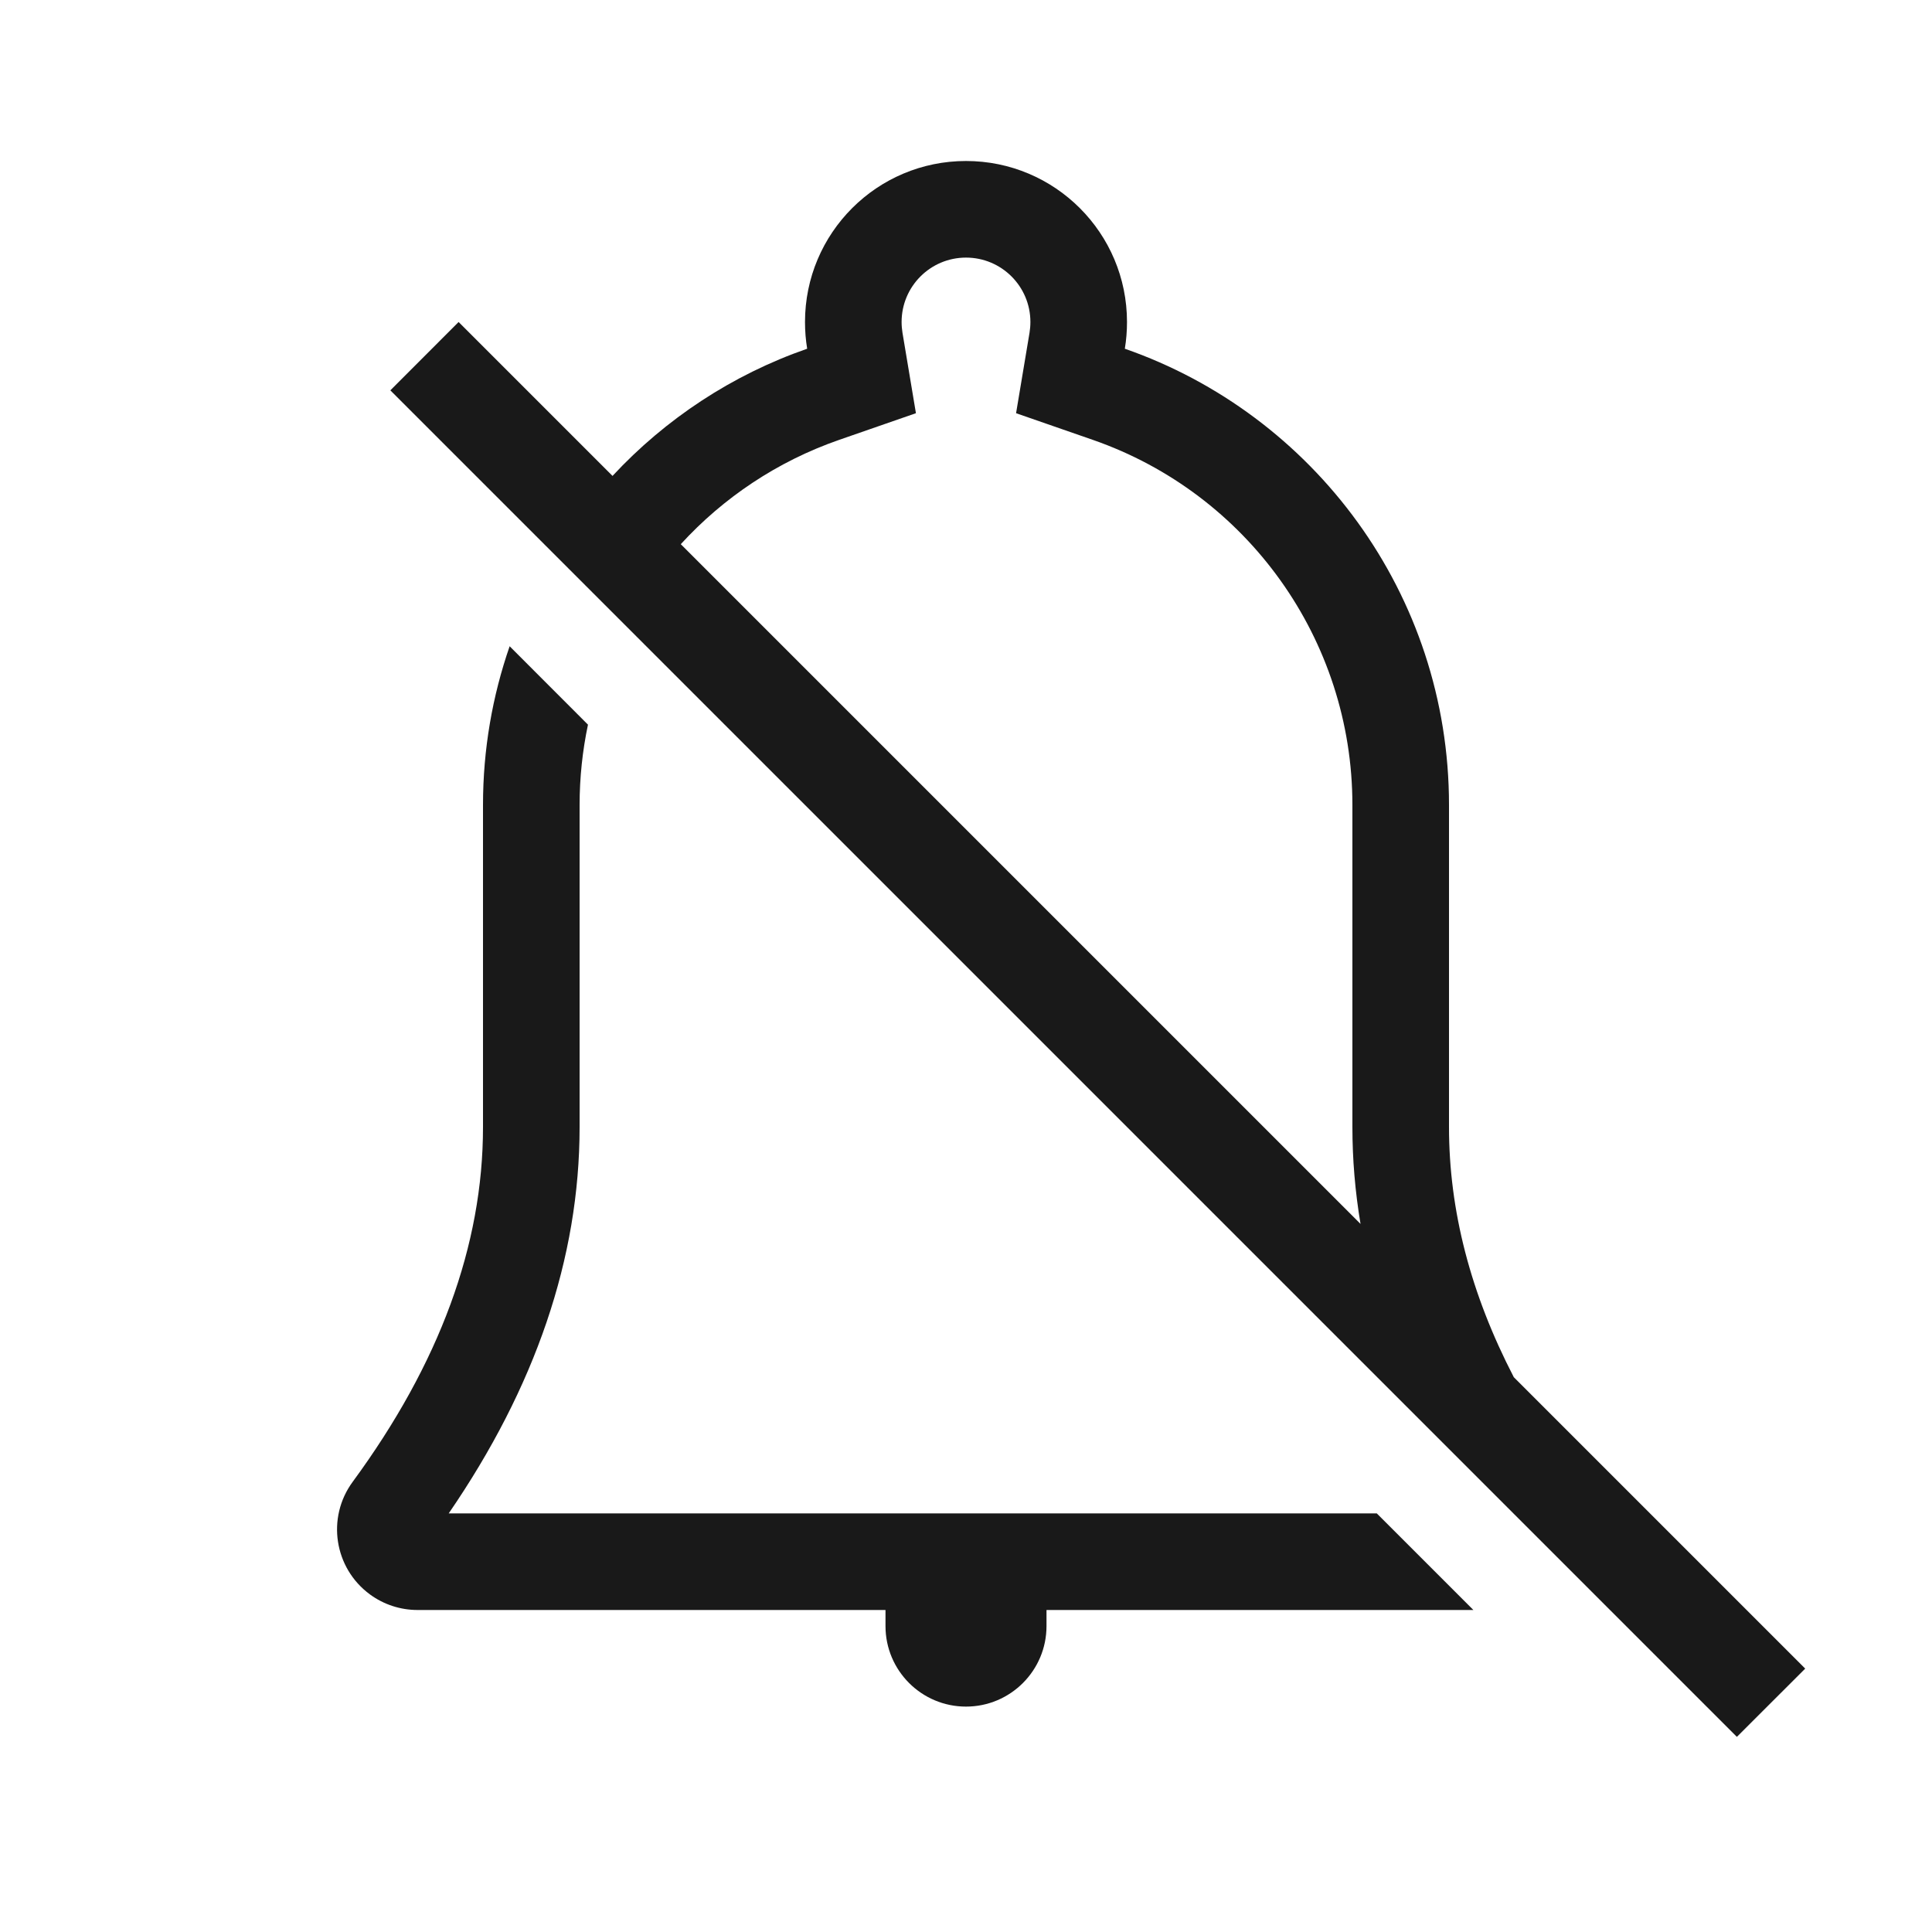
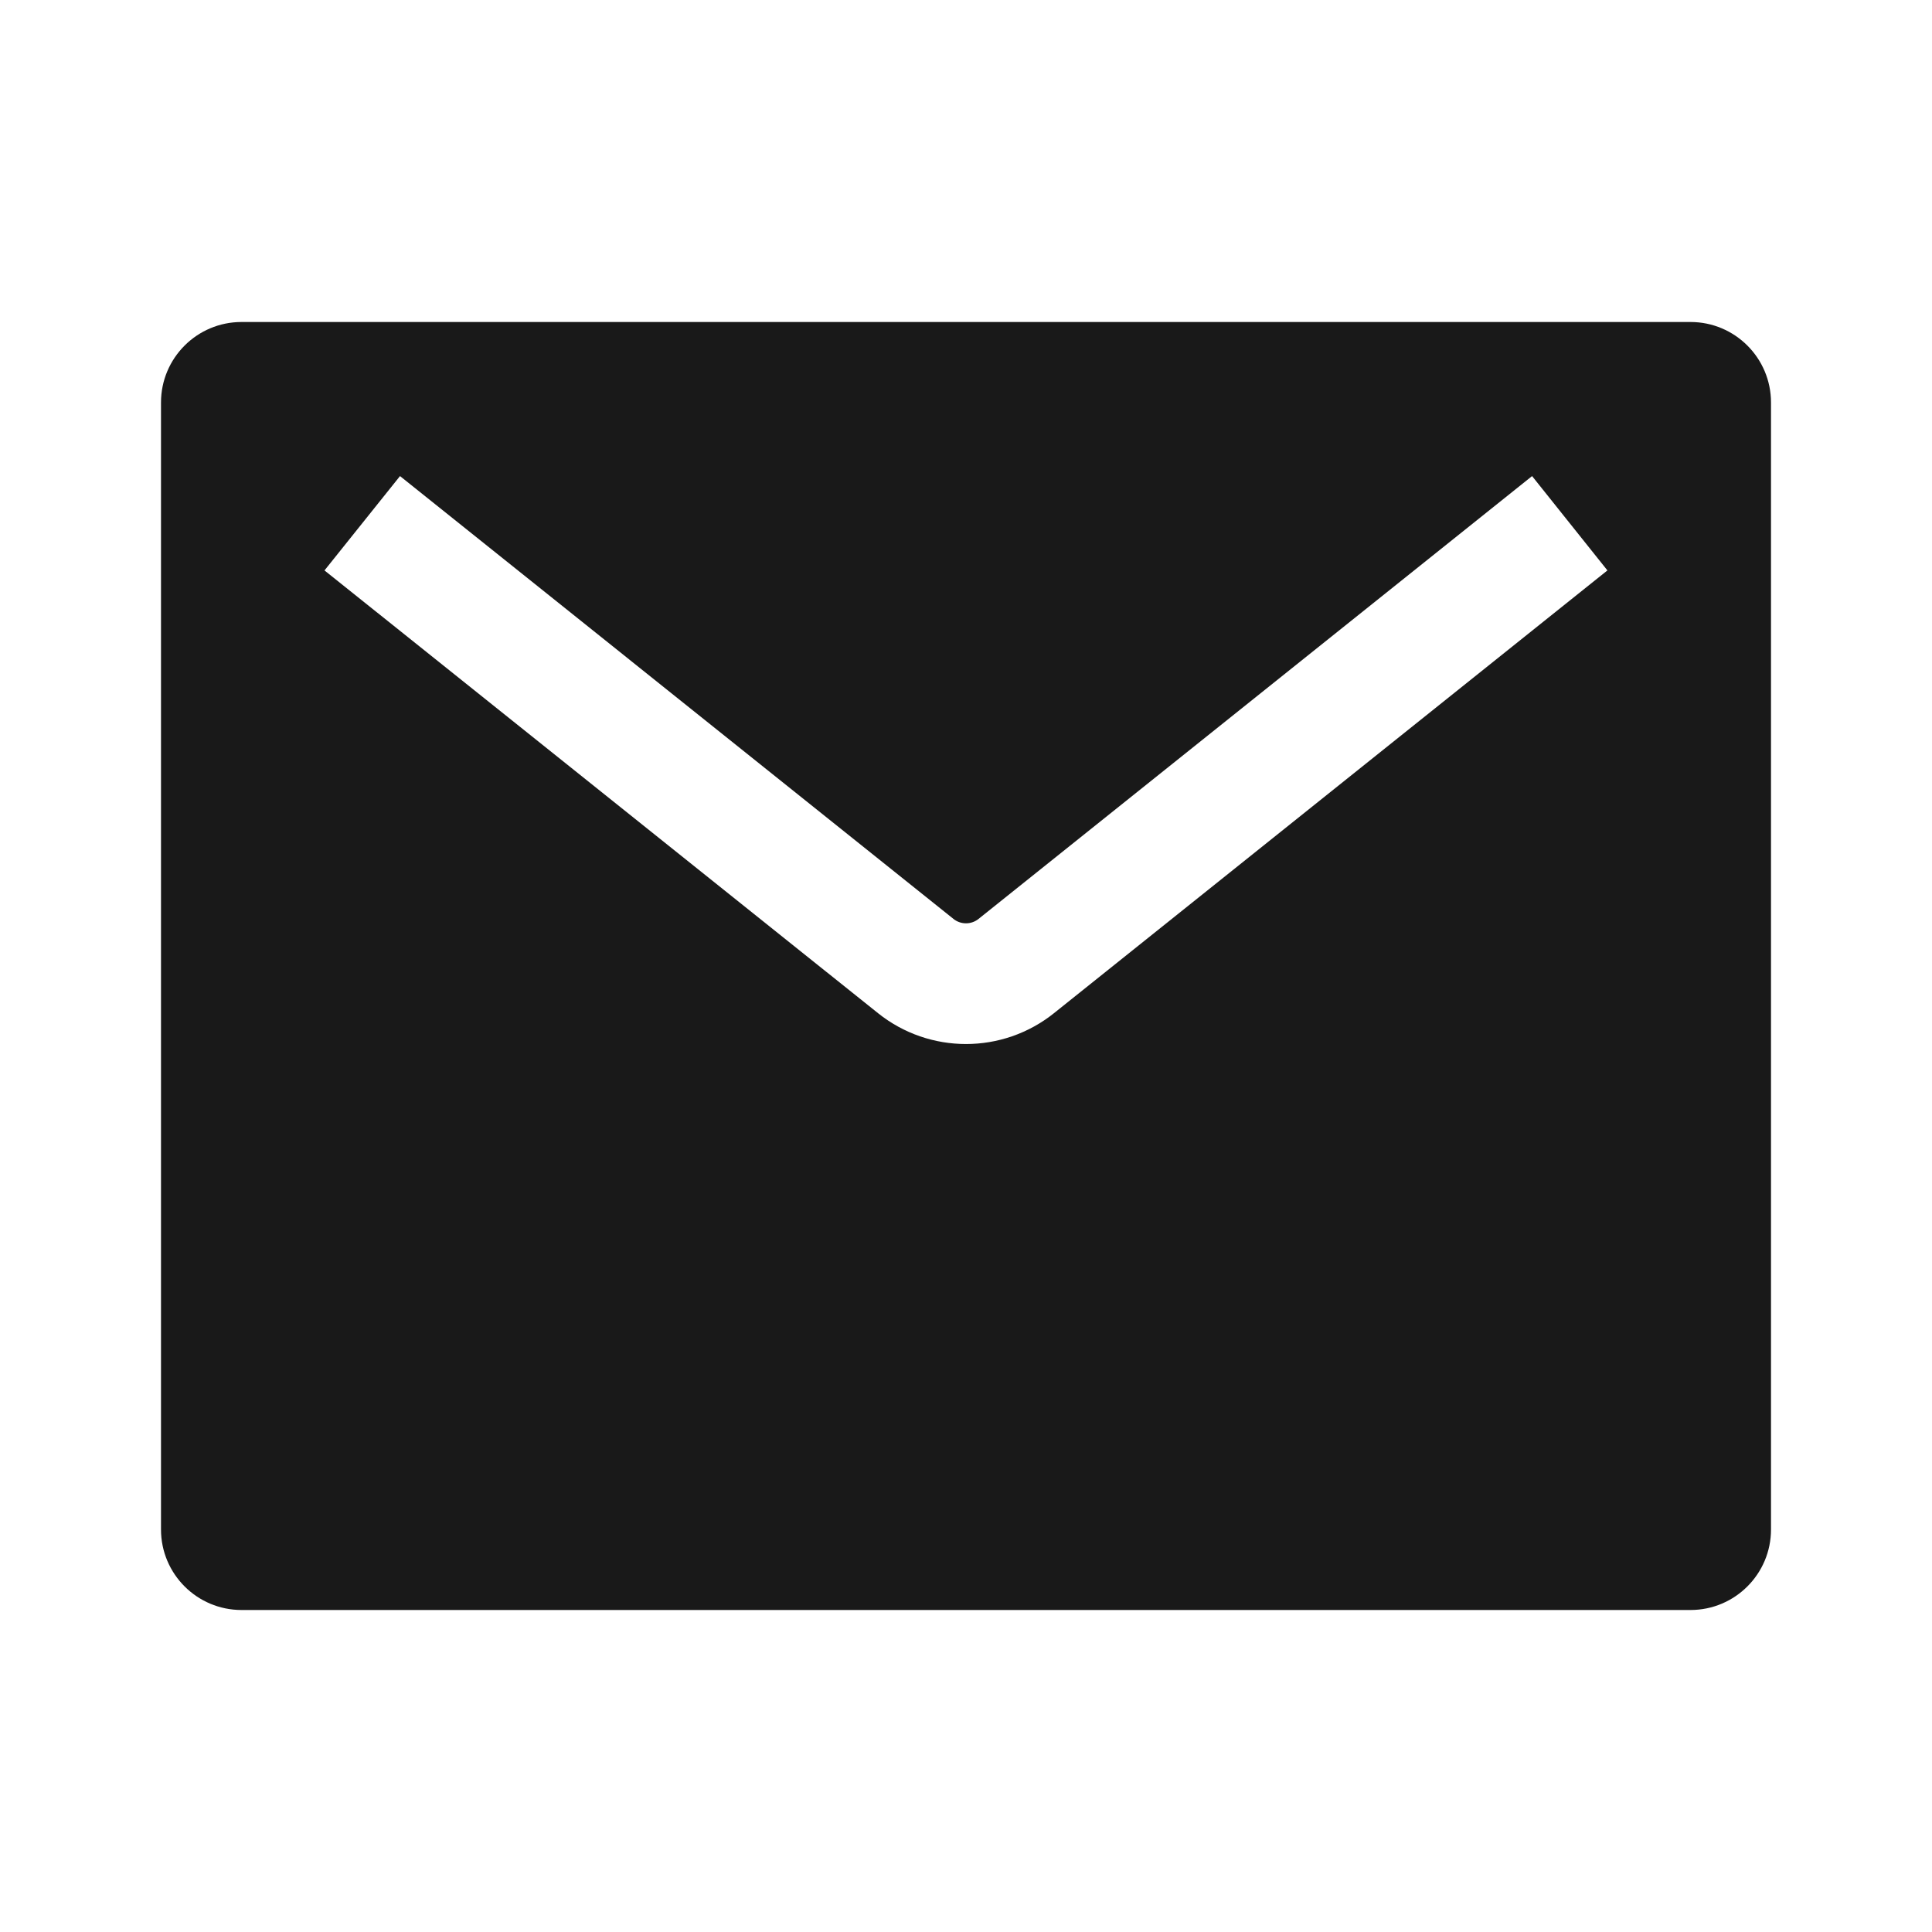
<svg xmlns="http://www.w3.org/2000/svg" width="24" height="24" viewBox="0 0 24 24" fill="none">
-   <path fill-rule="evenodd" clip-rule="evenodd" d="M10 4C10 2.895 10.895 2 12 2C13.105 2 14 2.895 14 4C14 4.113 13.991 4.224 13.973 4.332C16.317 5.148 18 7.377 18 10V14C18 15.036 18.268 16.072 18.805 17.108L22.425 20.728L21.576 21.576L19.608 19.608L17.829 17.829L7.756 7.756L6.876 6.876L4.849 4.849L5.697 4L7.609 5.912C8.267 5.204 9.095 4.656 10.027 4.332C10.009 4.224 10 4.113 10 4ZM16.8 14C16.8 14.403 16.834 14.804 16.901 15.204L8.457 6.76C8.985 6.183 9.655 5.732 10.422 5.465L11.378 5.133L11.211 4.134C11.204 4.09 11.2 4.046 11.2 4C11.2 3.558 11.558 3.2 12 3.2C12.442 3.2 12.8 3.558 12.8 4C12.8 4.046 12.796 4.09 12.789 4.134L12.622 5.133L13.578 5.465C15.491 6.131 16.8 7.941 16.8 10V14ZM6.331 8.028C6.117 8.646 6 9.309 6 10V14C6 15.469 5.46 16.939 4.381 18.408C4.054 18.853 4.15 19.479 4.595 19.806C4.766 19.932 4.974 20 5.187 20H11V20.2C11 20.752 11.448 21.2 12 21.2C12.552 21.2 13 20.752 13 20.2V20L18.303 20L17.103 18.8L12 18.8H5.574C6.648 17.235 7.2 15.63 7.2 14V10C7.2 9.659 7.236 9.325 7.304 9.002L6.331 8.028Z" fill="black" fill-opacity="0.9" />
+   <path fill-rule="evenodd" clip-rule="evenodd" d="M21 4H3C2.448 4 2 4.448 2 5V19C2 19.552 2.448 20 3 20H21C21.552 20 22 19.552 22 19V5C22 4.448 21.552 4 21 4ZM19.968 7.086L19.032 5.914L12.156 11.415C12.065 11.488 11.935 11.488 11.844 11.415L4.969 5.914L4.031 7.086L10.907 12.586C11.546 13.097 12.454 13.097 13.093 12.586L19.968 7.086Z" fill="black" fill-opacity="0.9" />
</svg>
